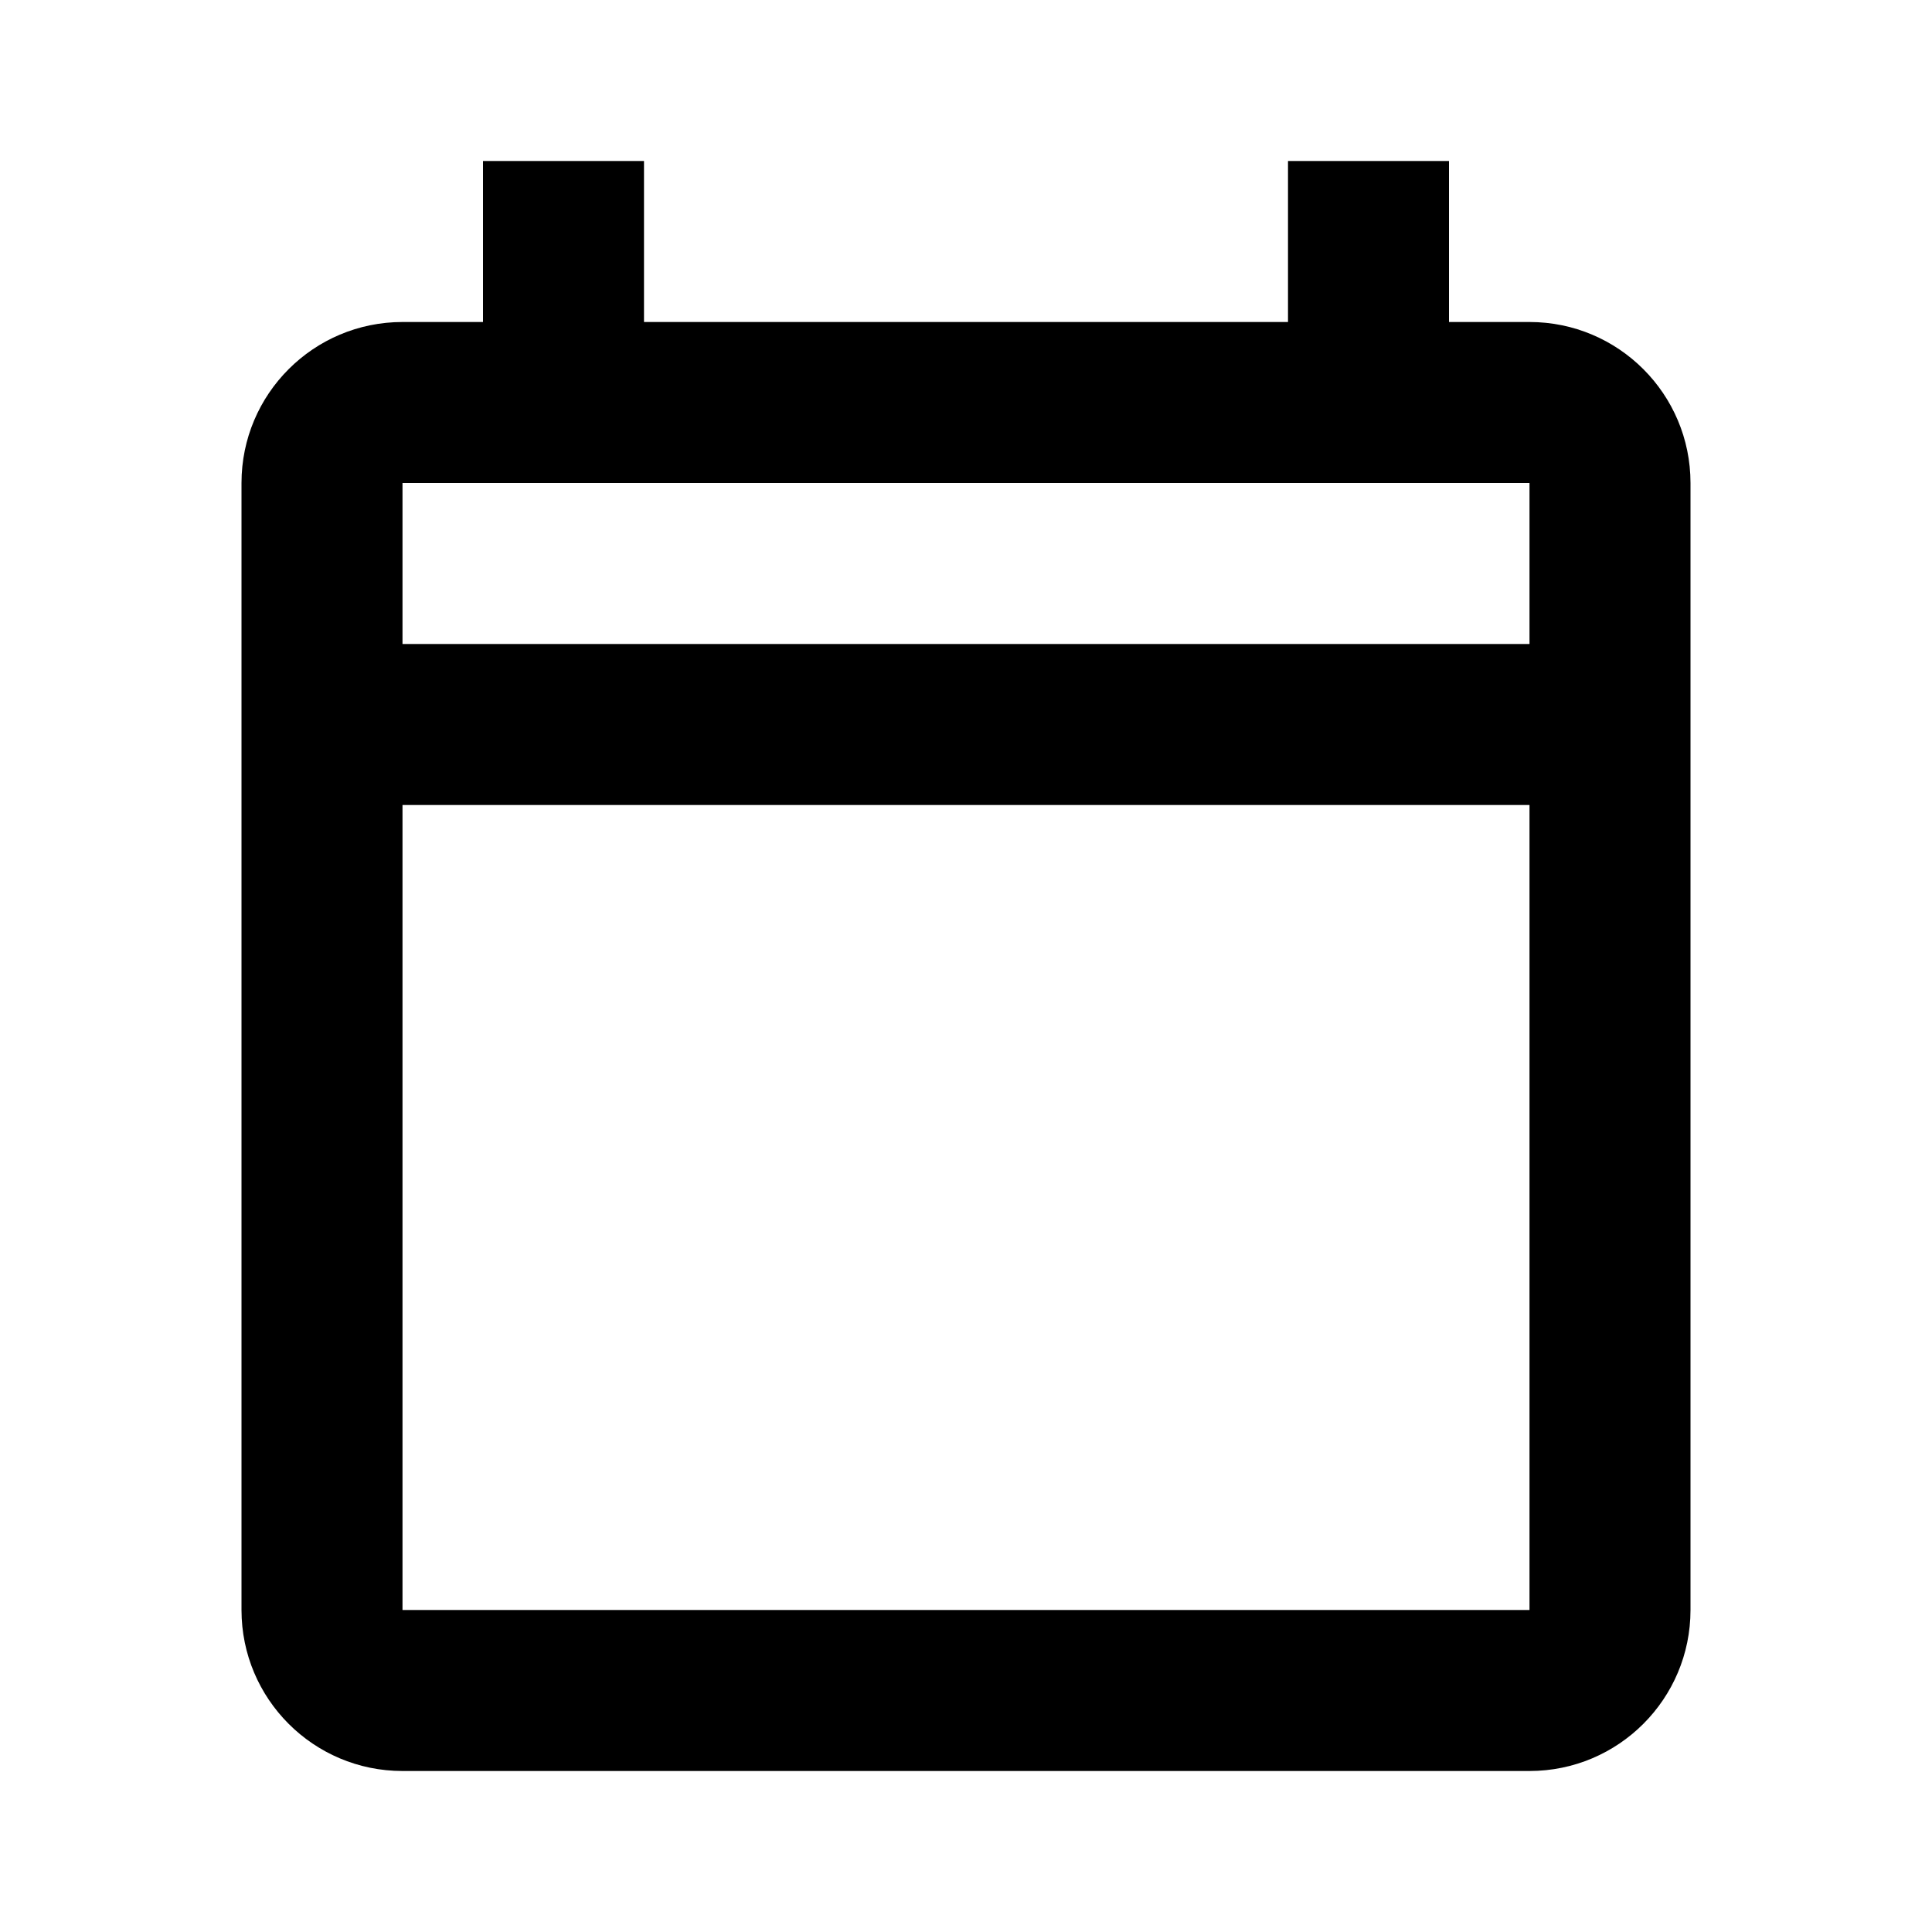
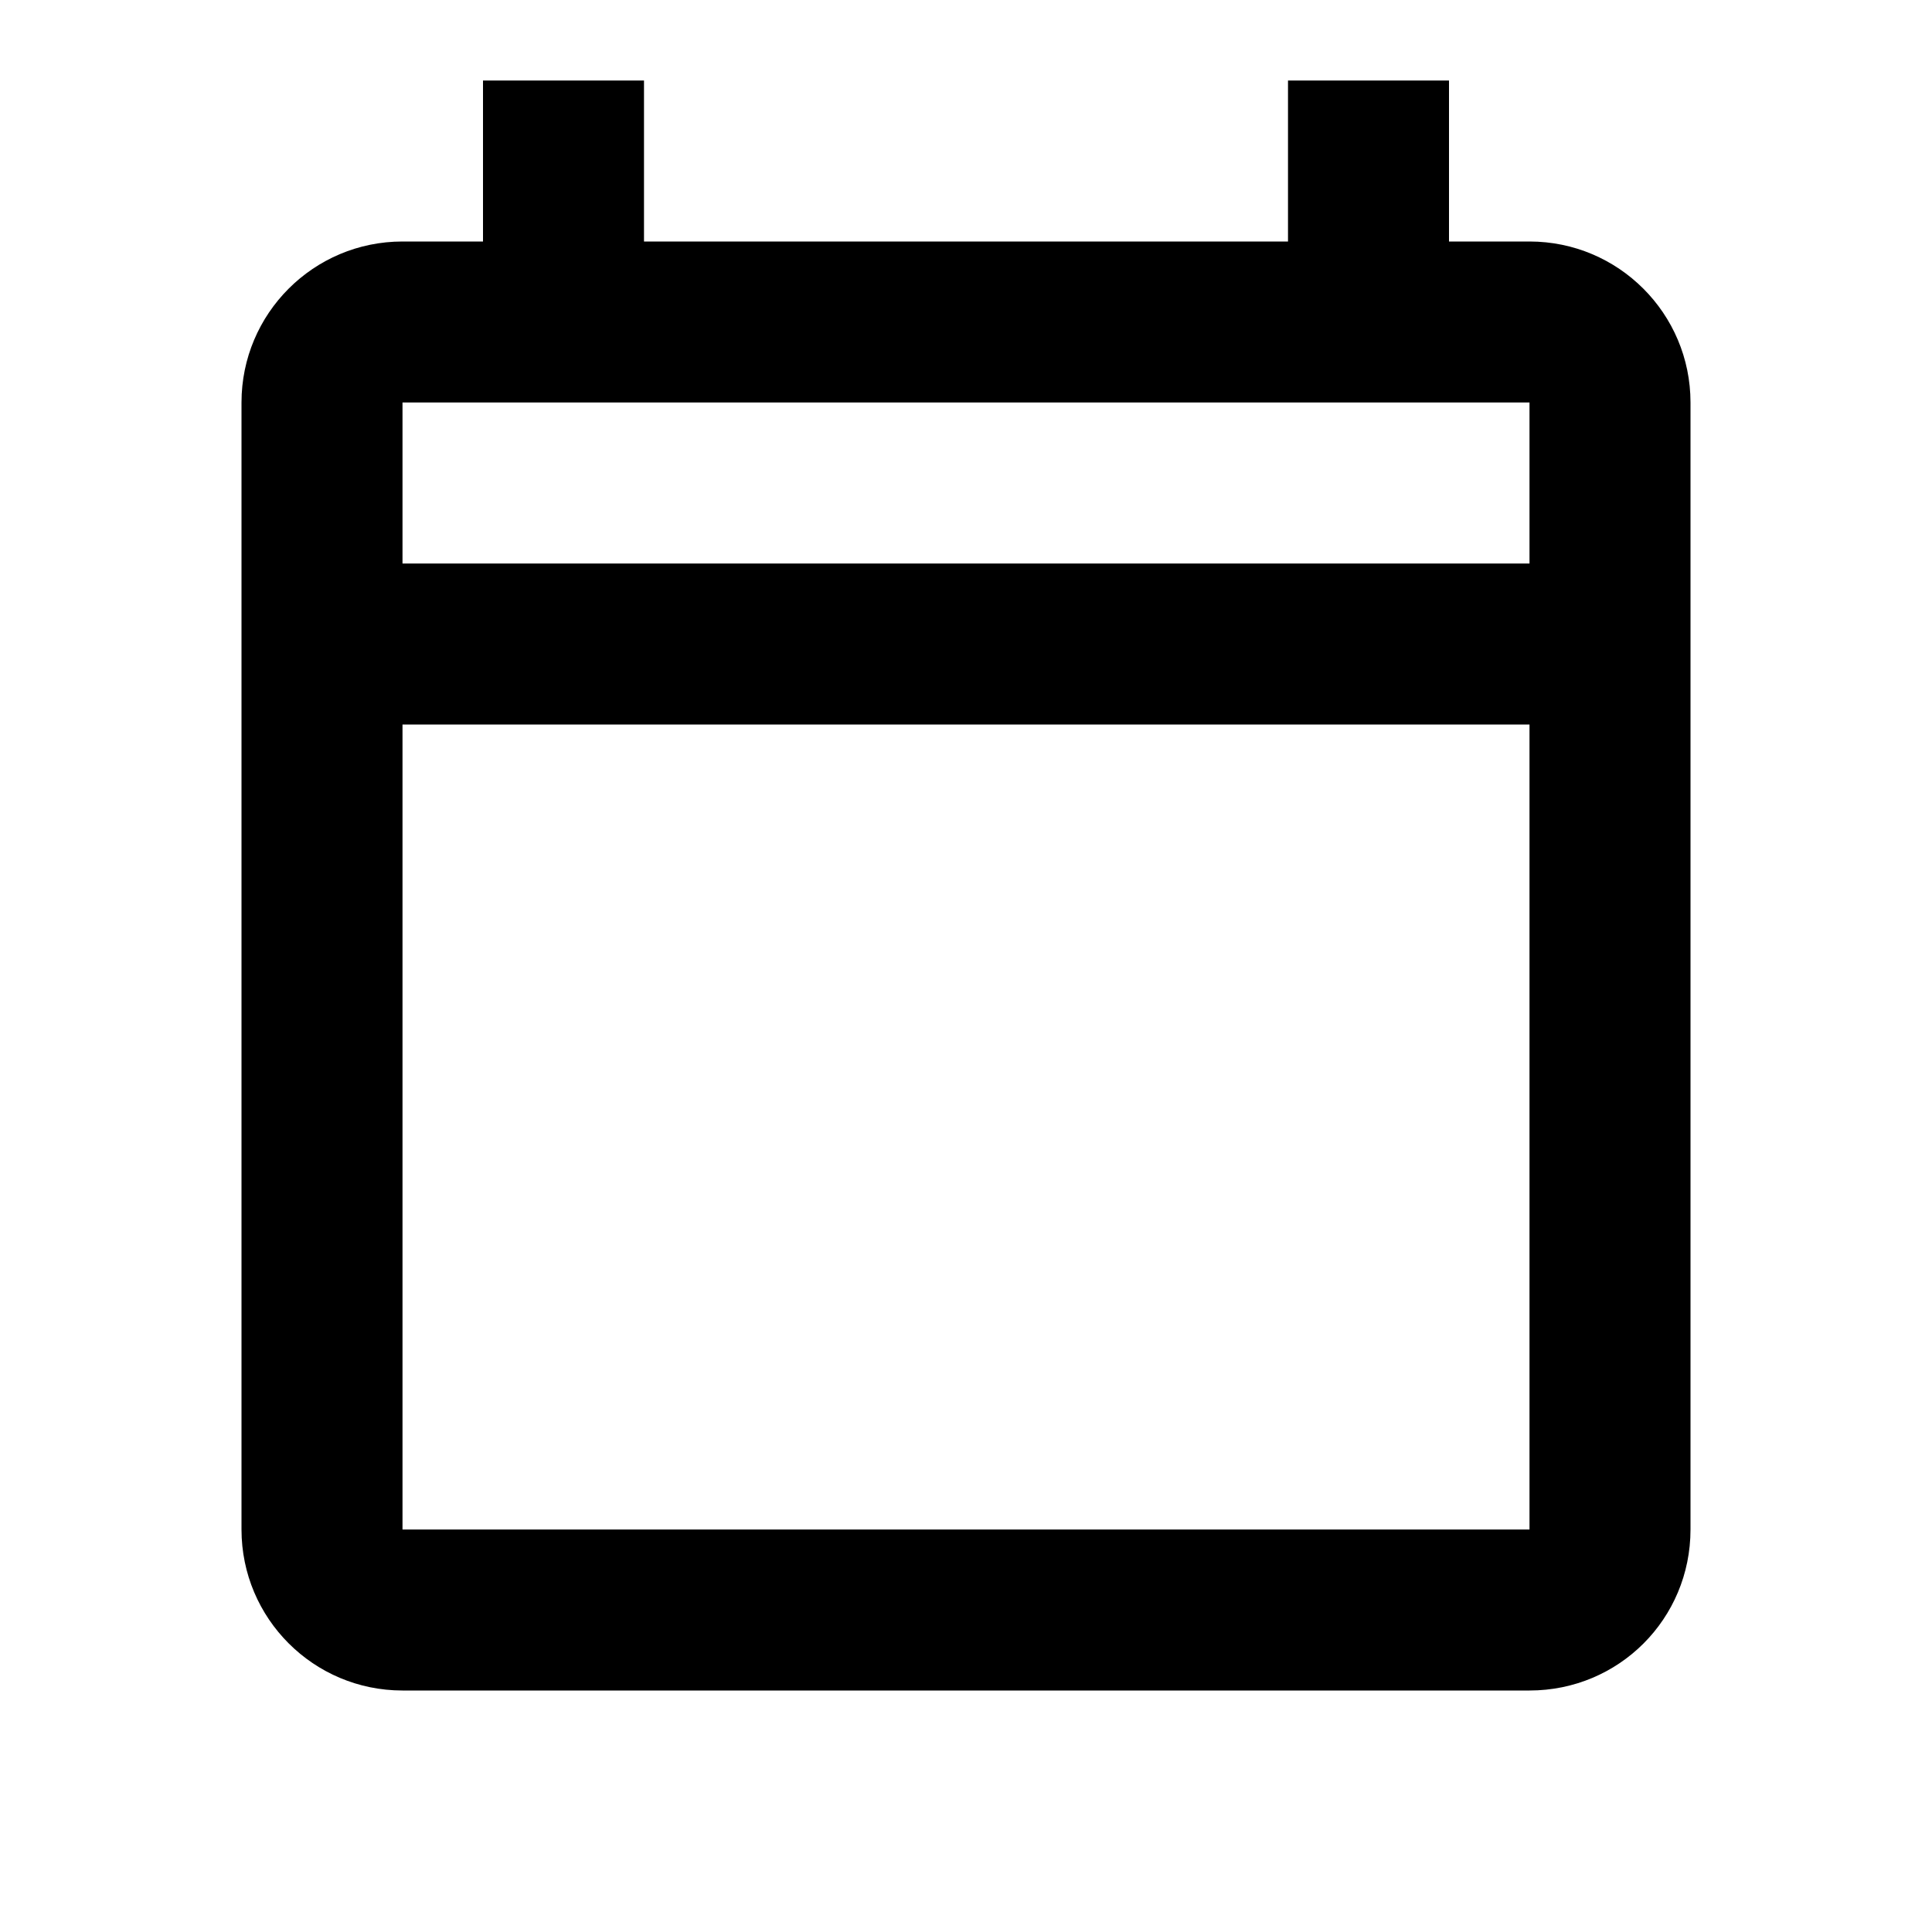
<svg xmlns="http://www.w3.org/2000/svg" viewBox="0 0 24 24">
-   <path d="M19 4h-1V2h-2v2H8V2H6v2H5a2 2 0 0 0-2 2v14a2 2 0 0 0 2 2h14a2 2 0 0 0 2-2V6a2 2 0 0 0-2-2m0 16H5V10h14v10m0-12H5V6h14v2Z" />
+   <path d="M19 3h-1V1h-2v2H8V1H6v2H5a2 2 0 0 0-2 2v14a2 2 0 0 0 2 2h14c1.11 0 2-.89 2-2V5a2 2 0 0 0-2-2m0 16H5V9h14v10m0-12H5V5h14v2Z" />
</svg>
